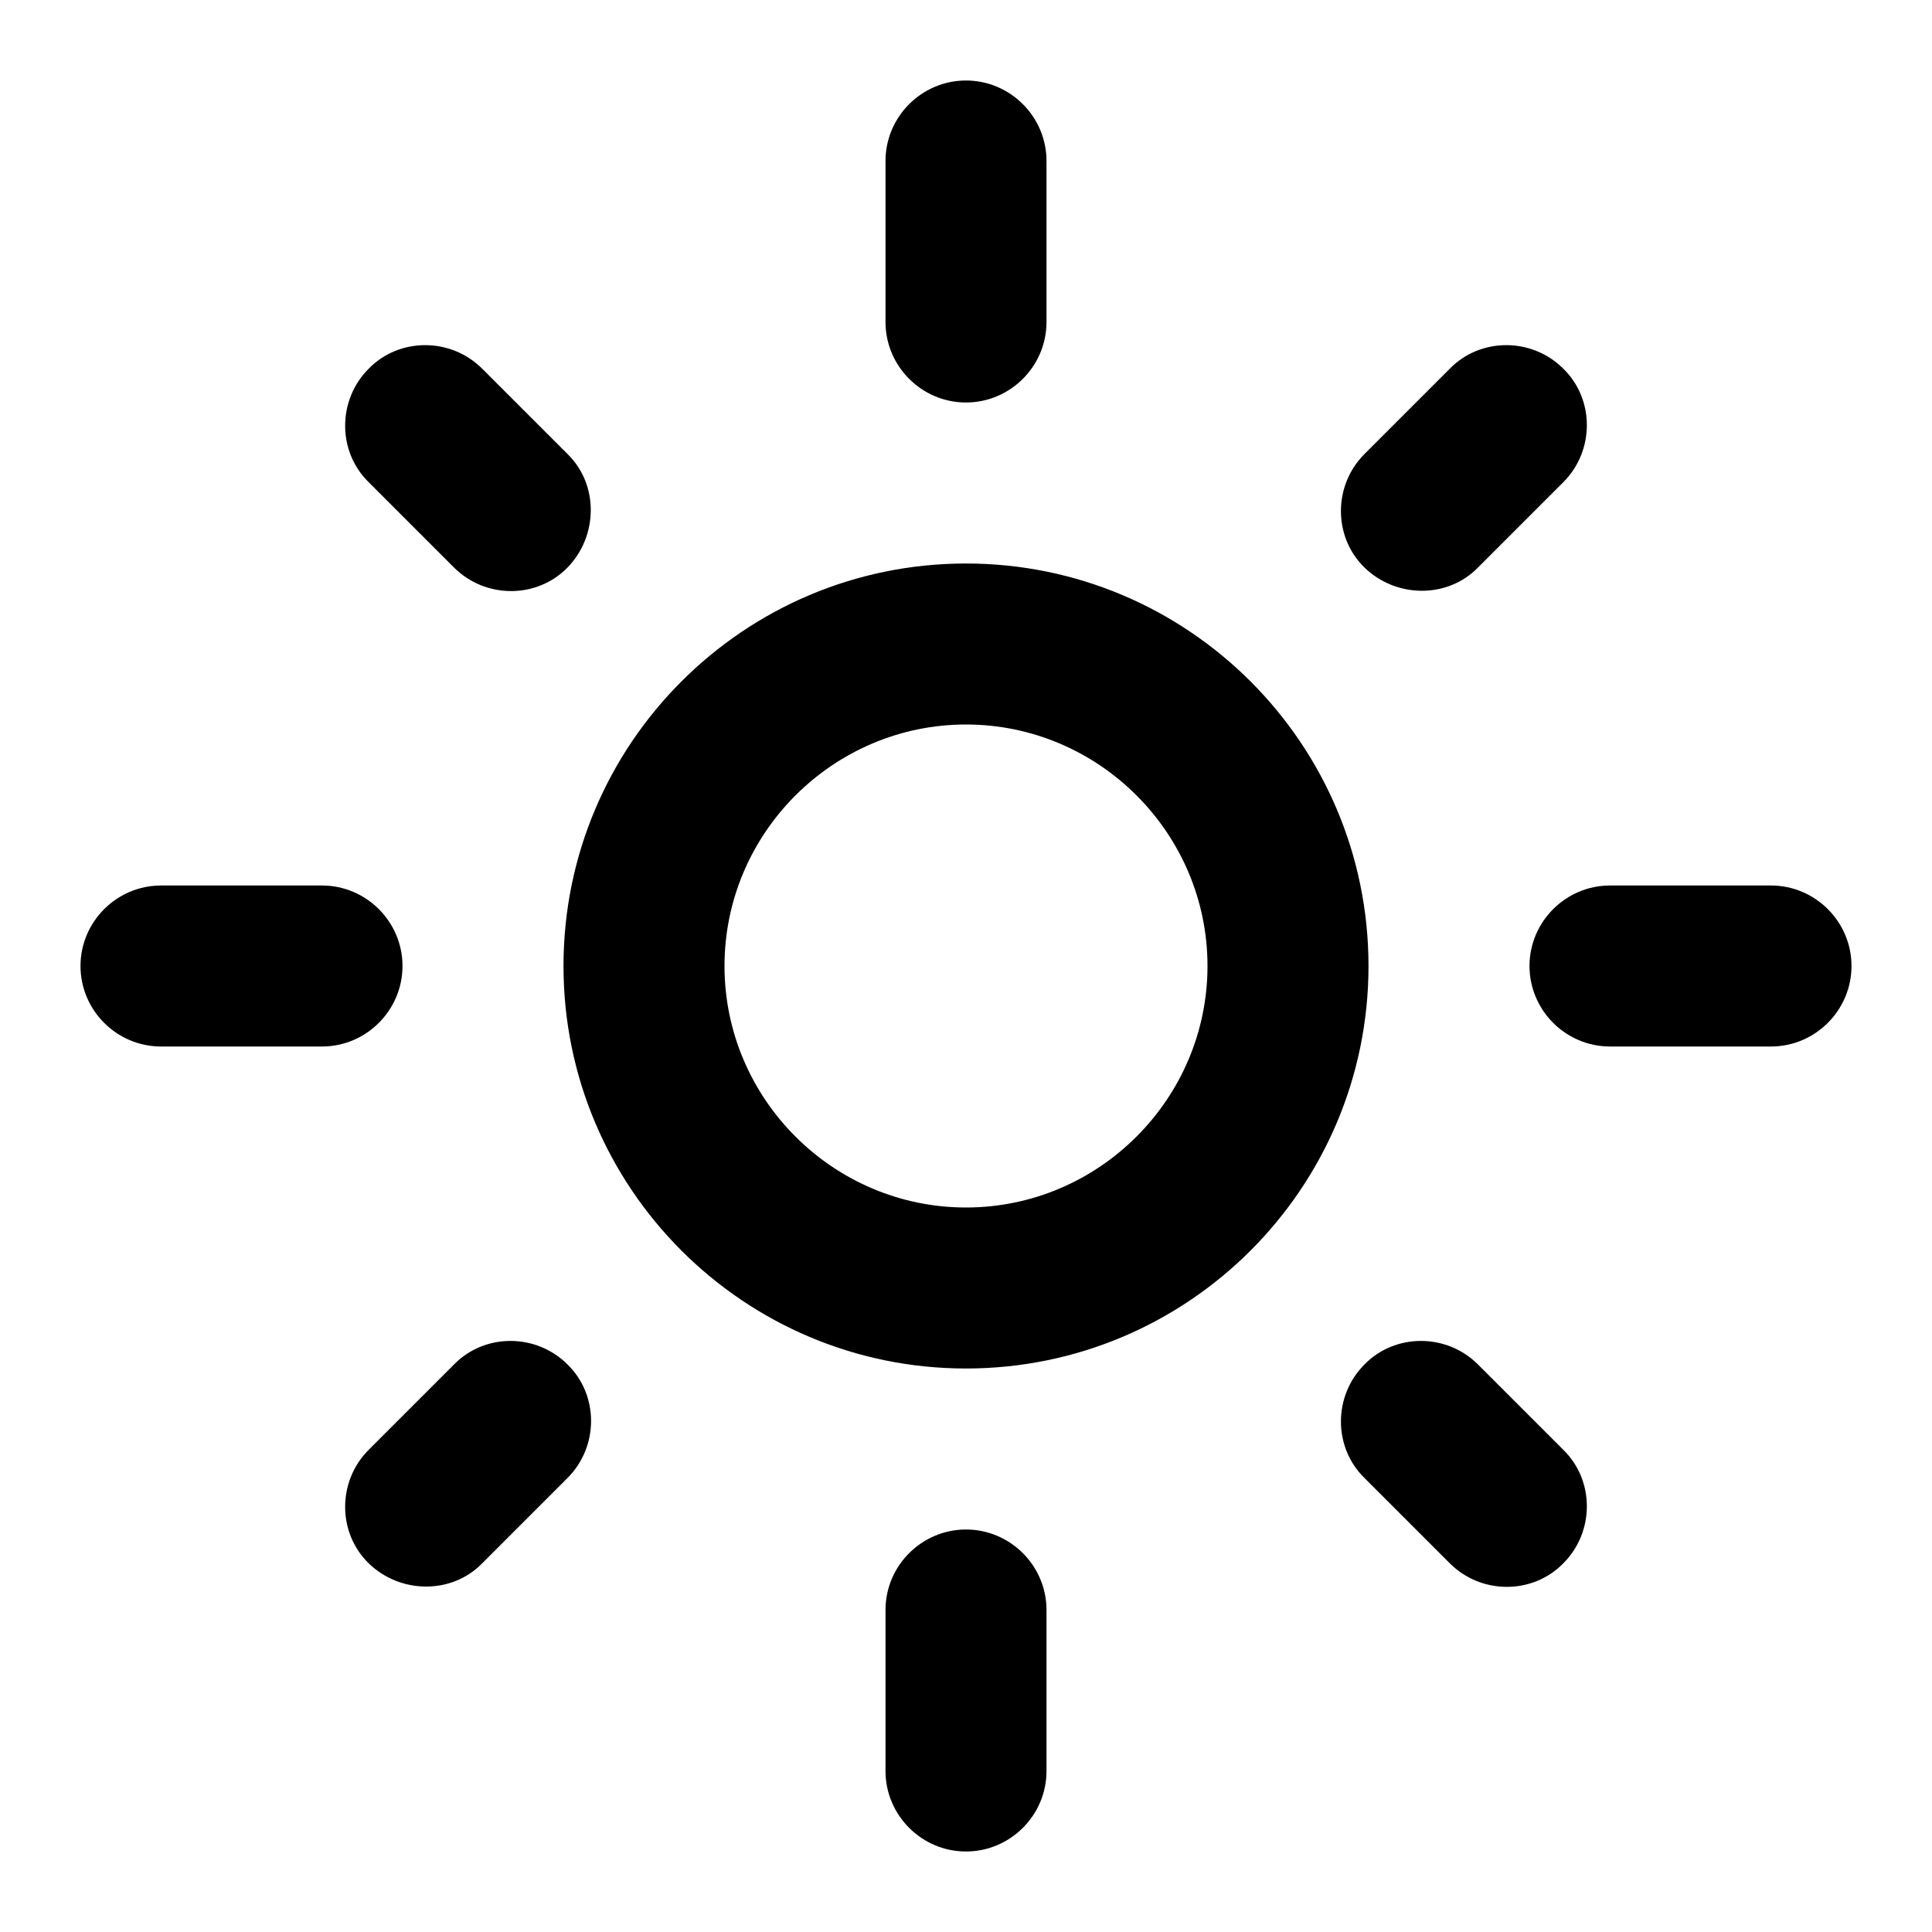
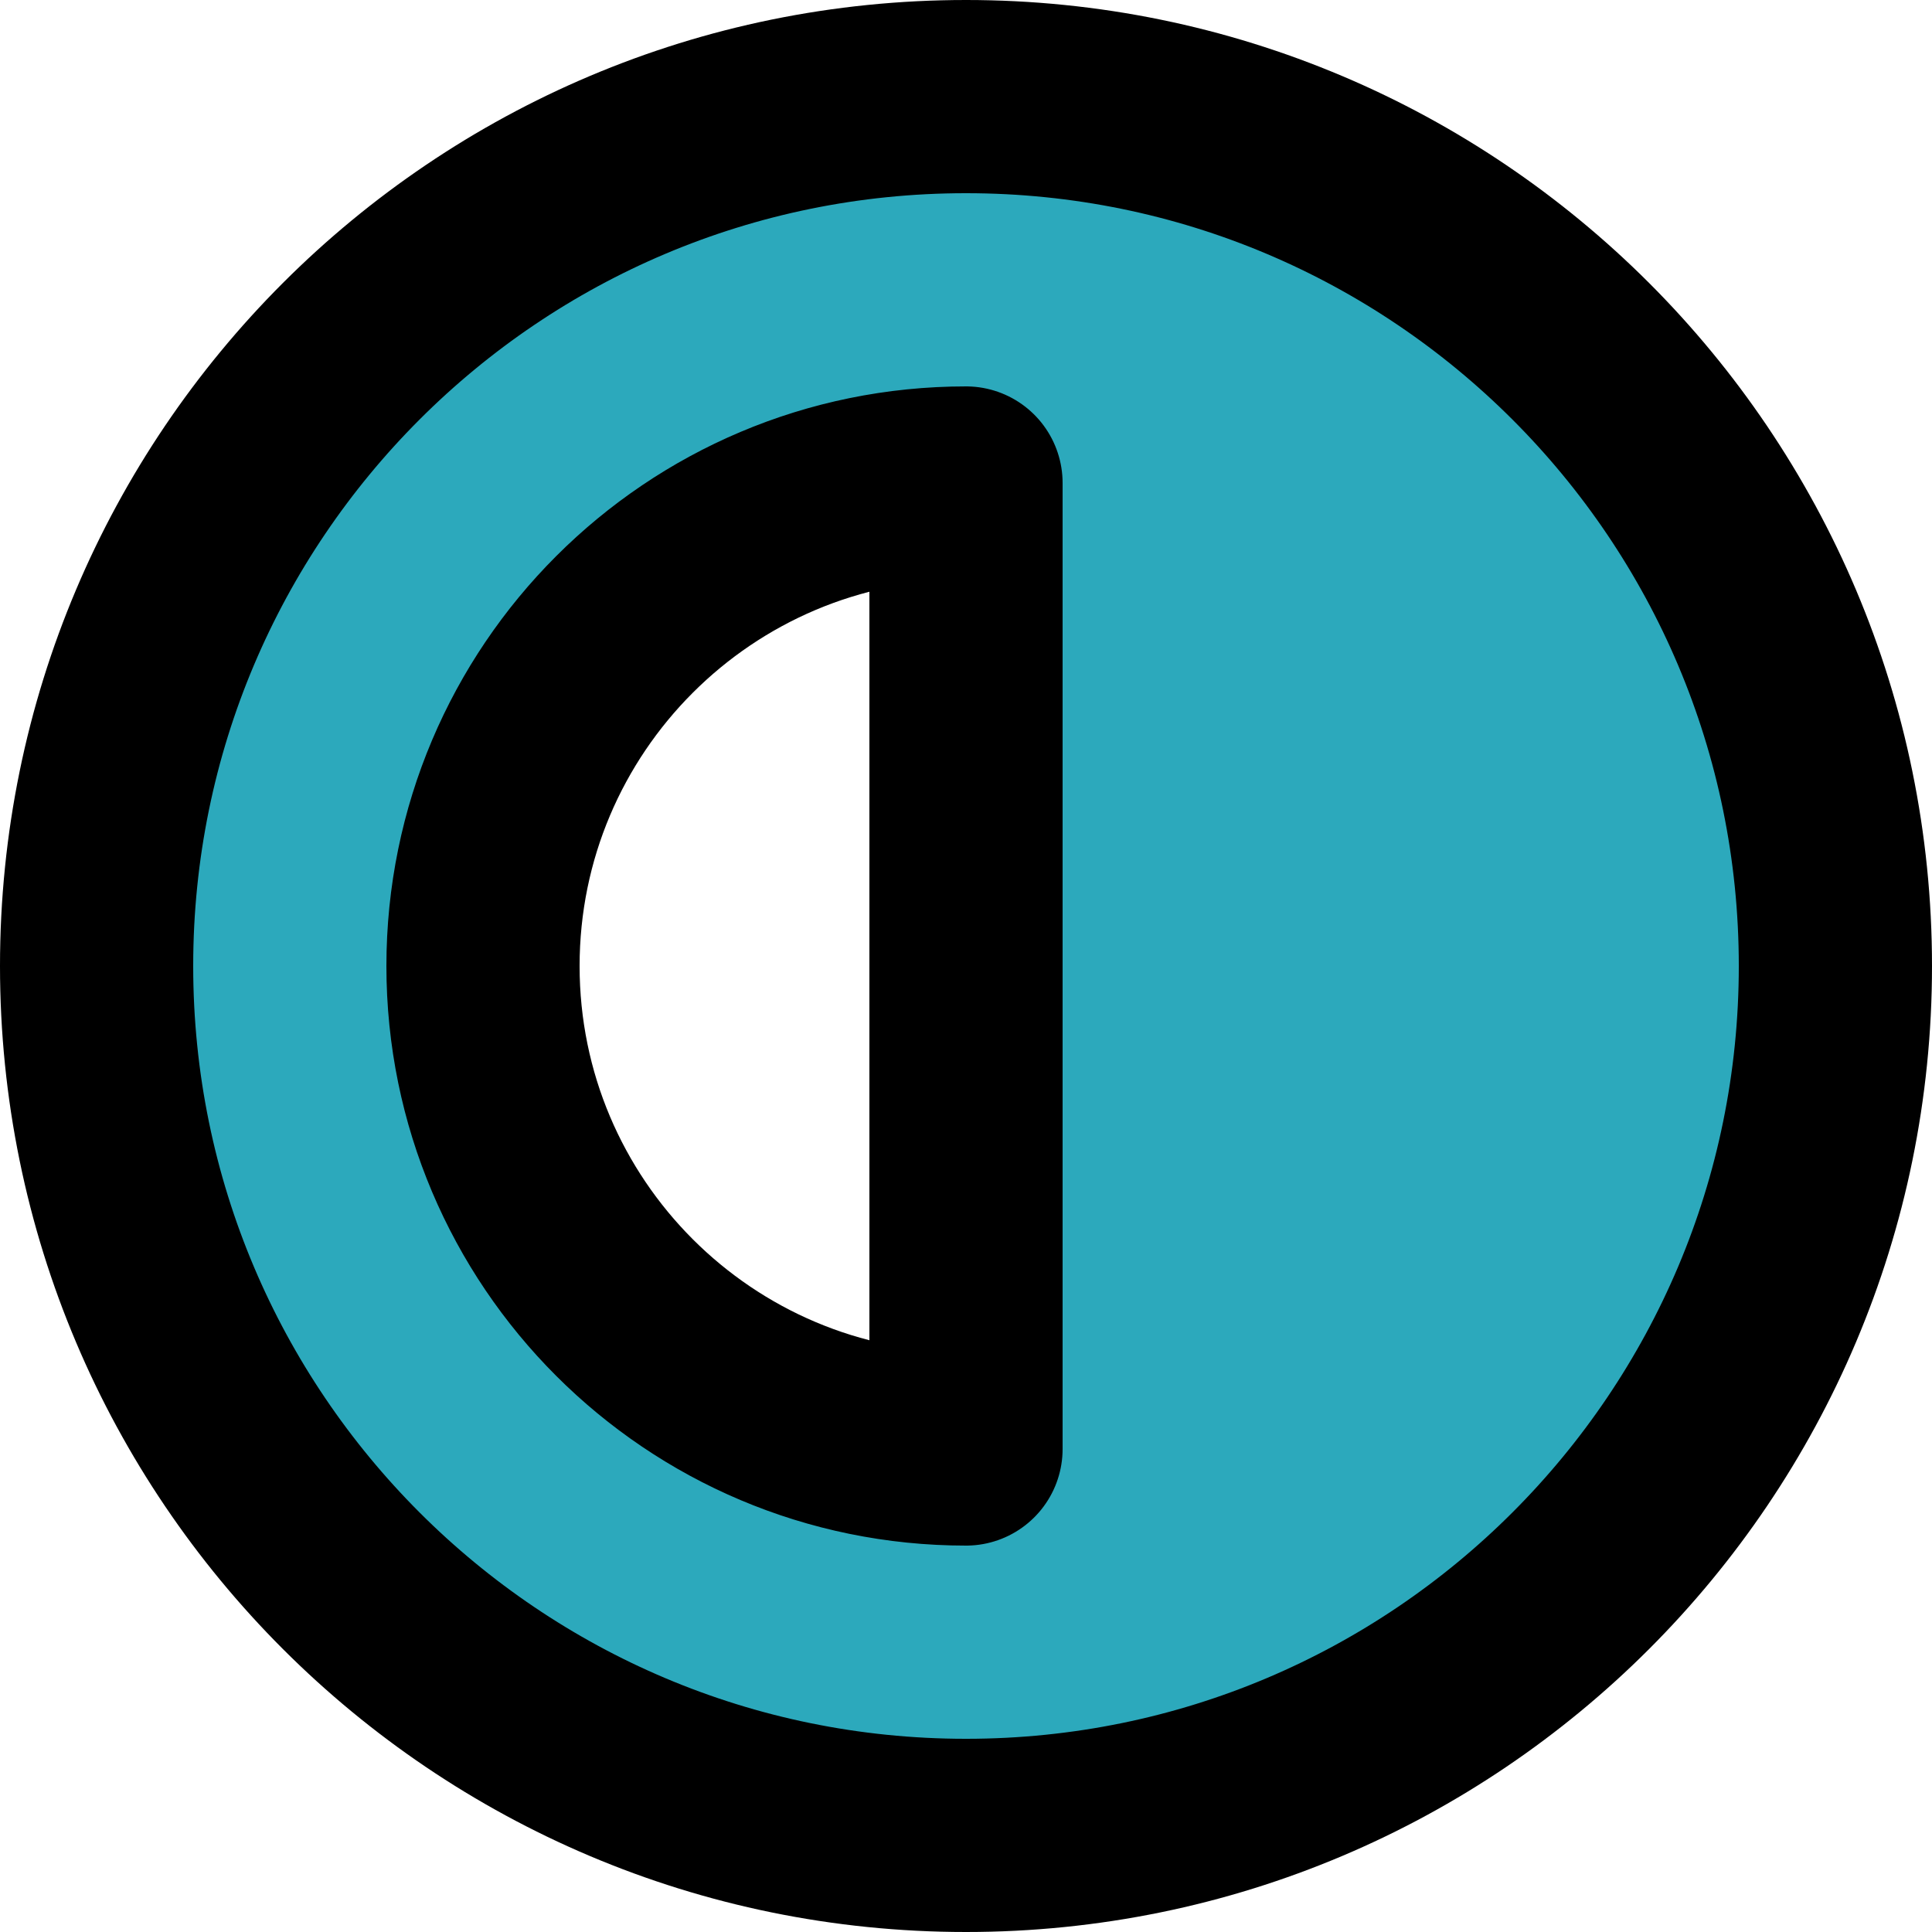
- <svg xmlns="http://www.w3.org/2000/svg" version="1.0" viewBox="0 0 24 24" width="24" height="24">
-   <path fill="black" d="M12,9c1.65,0,3,1.35,3,3s-1.35,3-3,3s-3-1.35-3-3S10.35,9,12,9 M12,7c-2.76,0-5,2.24-5,5s2.24,5,5,5s5-2.24,5-5 S14.76,7,12,7L12,7z M2,13l2,0c0.55,0,1-0.45,1-1s-0.45-1-1-1l-2,0c-0.55,0-1,0.45-1,1S1.45,13,2,13z M20,13l2,0c0.55,0,1-0.45,1-1 s-0.45-1-1-1l-2,0c-0.55,0-1,0.45-1,1S19.45,13,20,13z M11,2v2c0,0.55,0.45,1,1,1s1-0.45,1-1V2c0-0.55-0.45-1-1-1S11,1.45,11,2z M11,20v2c0,0.55,0.45,1,1,1s1-0.45,1-1v-2c0-0.55-0.45-1-1-1C11.45,19,11,19.45,11,20z M5.99,4.58c-0.39-0.39-1.03-0.39-1.41,0 c-0.39,0.39-0.39,1.03,0,1.41l1.06,1.06c0.39,0.39,1.03,0.39,1.41,0s0.39-1.03,0-1.41L5.99,4.58z M18.36,16.95 c-0.39-0.39-1.03-0.39-1.41,0c-0.39,0.39-0.39,1.03,0,1.41l1.06,1.06c0.39,0.39,1.03,0.39,1.41,0c0.39-0.39,0.39-1.03,0-1.41 L18.36,16.95z M19.42,5.99c0.39-0.39,0.39-1.03,0-1.41c-0.39-0.39-1.03-0.39-1.41,0l-1.06,1.06c-0.39,0.39-0.39,1.03,0,1.41 s1.03,0.39,1.41,0L19.42,5.99z M7.05,18.36c0.39-0.39,0.39-1.03,0-1.41c-0.39-0.39-1.03-0.39-1.41,0l-1.06,1.06 c-0.39,0.39-0.39,1.03,0,1.41s1.03,0.39,1.41,0L7.05,18.36z" />
+ <svg xmlns="http://www.w3.org/2000/svg" width="800px" height="800px" viewBox="0 0 20 20">
+   <g id="half-sun" transform="translate(-2 -2)">
+     <path id="secondary" fill="#2ca9bc" d="M12,3a9,9,0,1,0,9,9A9,9,0,0,0,12,3Zm0,14A5,5,0,0,1,12,7Z" />
+     <path id="primary" d="M12,7V17A5,5,0,0,1,12,7Zm0-4a9,9,0,1,0,9,9A9,9,0,0,0,12,3Z" fill="none" stroke="#000000" stroke-linecap="round" stroke-linejoin="round" stroke-width="2" />
+   </g>
</svg>
